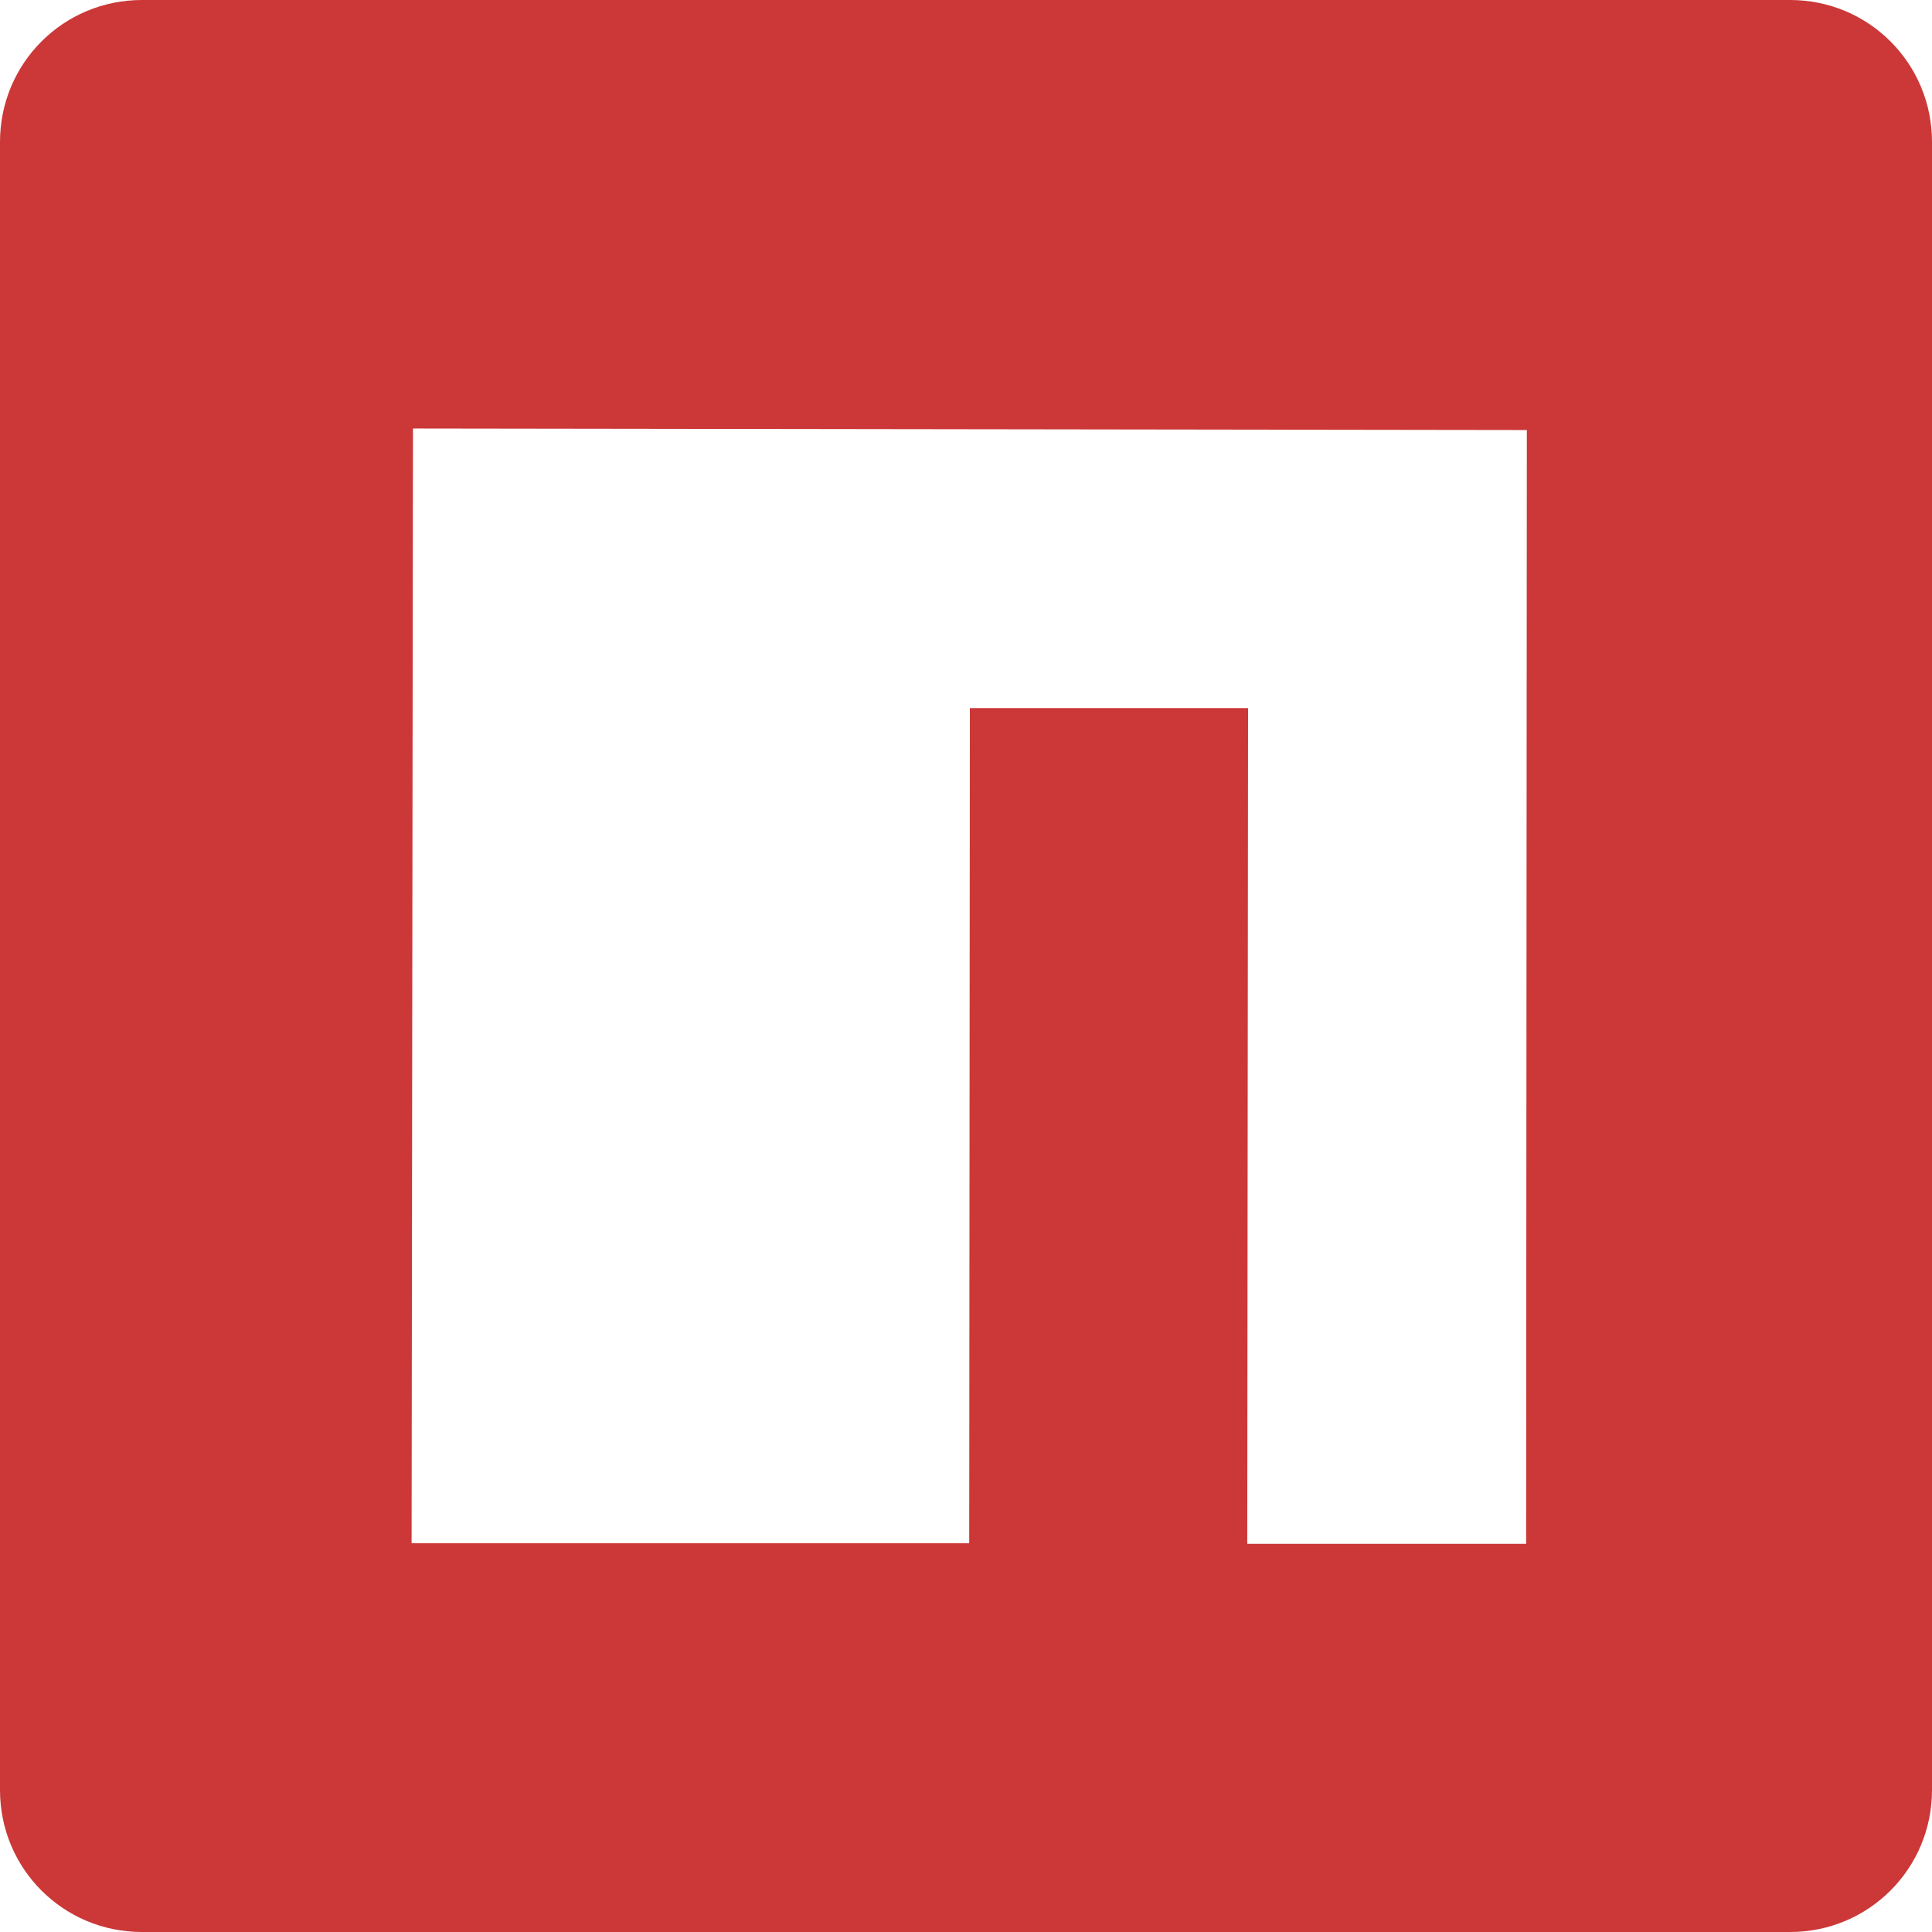
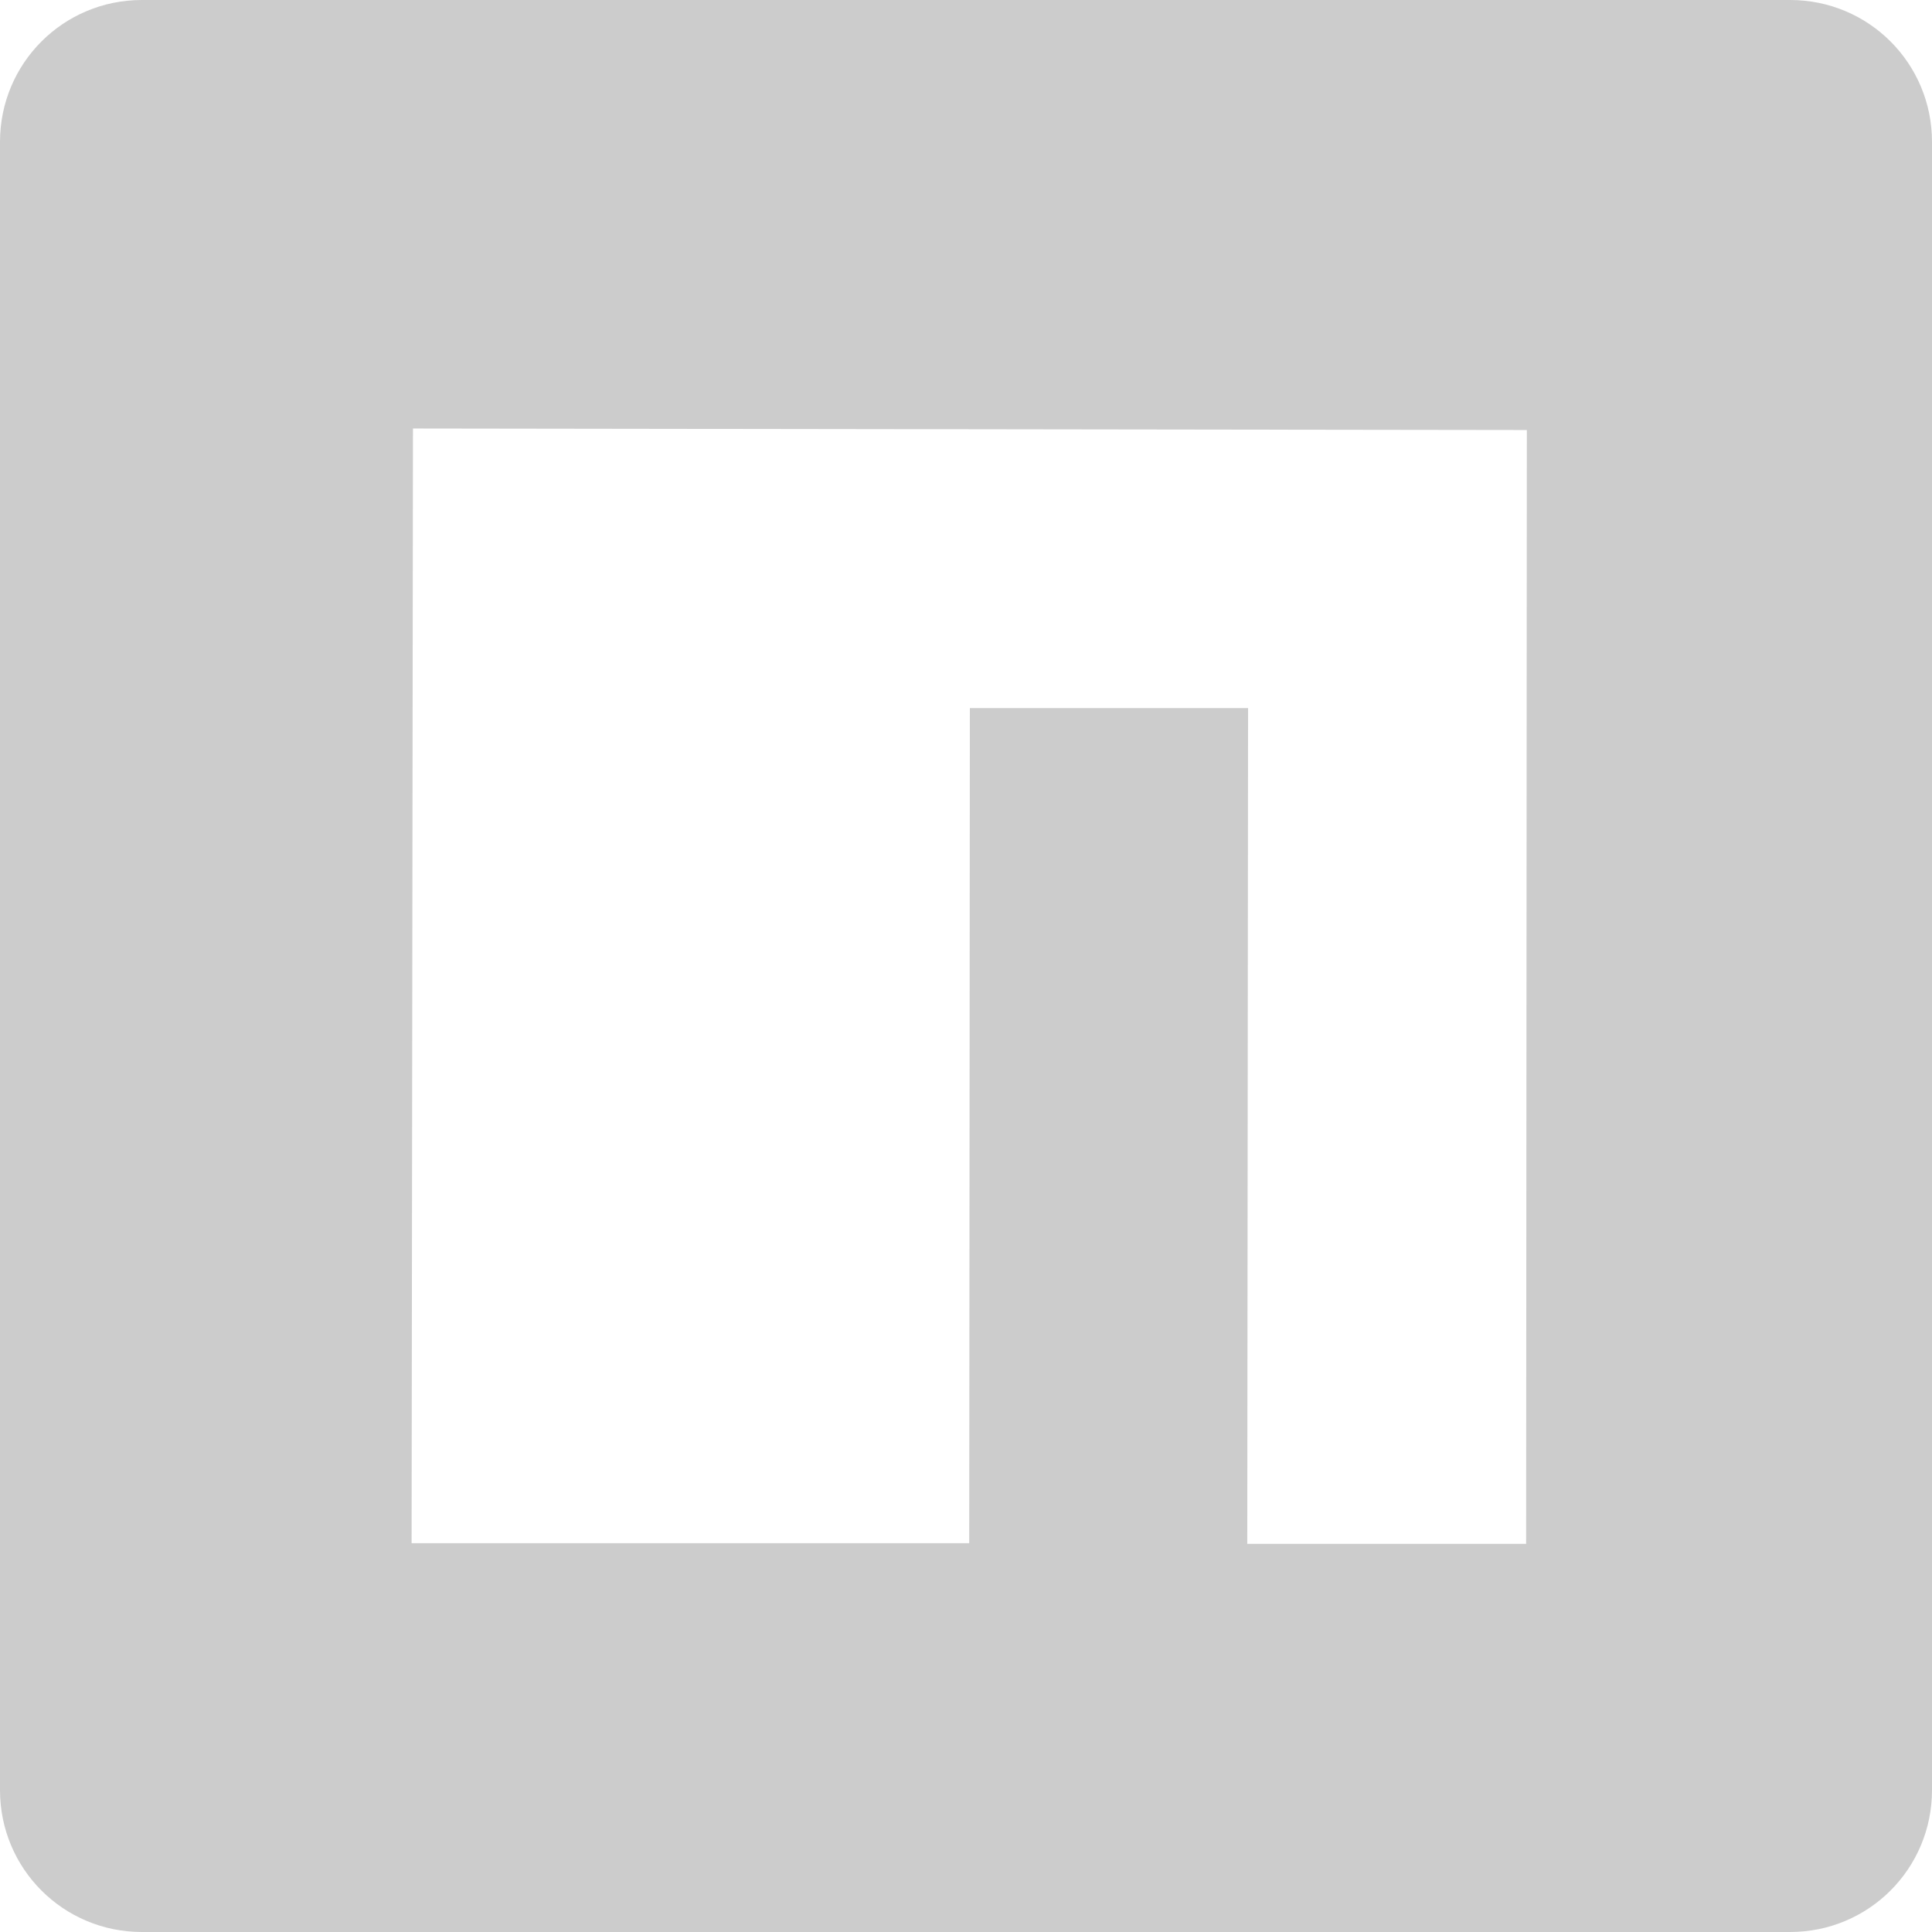
<svg xmlns="http://www.w3.org/2000/svg" viewBox="0 0 24 24">
-   <path fill="#CB3837" d="M1.763 0C.786 0 0 .786 0 1.763v20.474C0 23.214.786 24 1.763 24h20.474c.977 0 1.763-.786 1.763-1.763V1.763C24 .786 23.214 0 22.237 0zM5.13 5.323l13.837.019-.009 13.836h-3.464l.01-10.382h-3.456L12.04 19.17H5.113z" />
+   <path fill="#cccccc" d="M1.763 0C.786 0 0 .786 0 1.763v20.474C0 23.214.786 24 1.763 24h20.474c.977 0 1.763-.786 1.763-1.763V1.763C24 .786 23.214 0 22.237 0zM5.13 5.323l13.837.019-.009 13.836h-3.464l.01-10.382h-3.456L12.04 19.17H5.113z" />
</svg>
